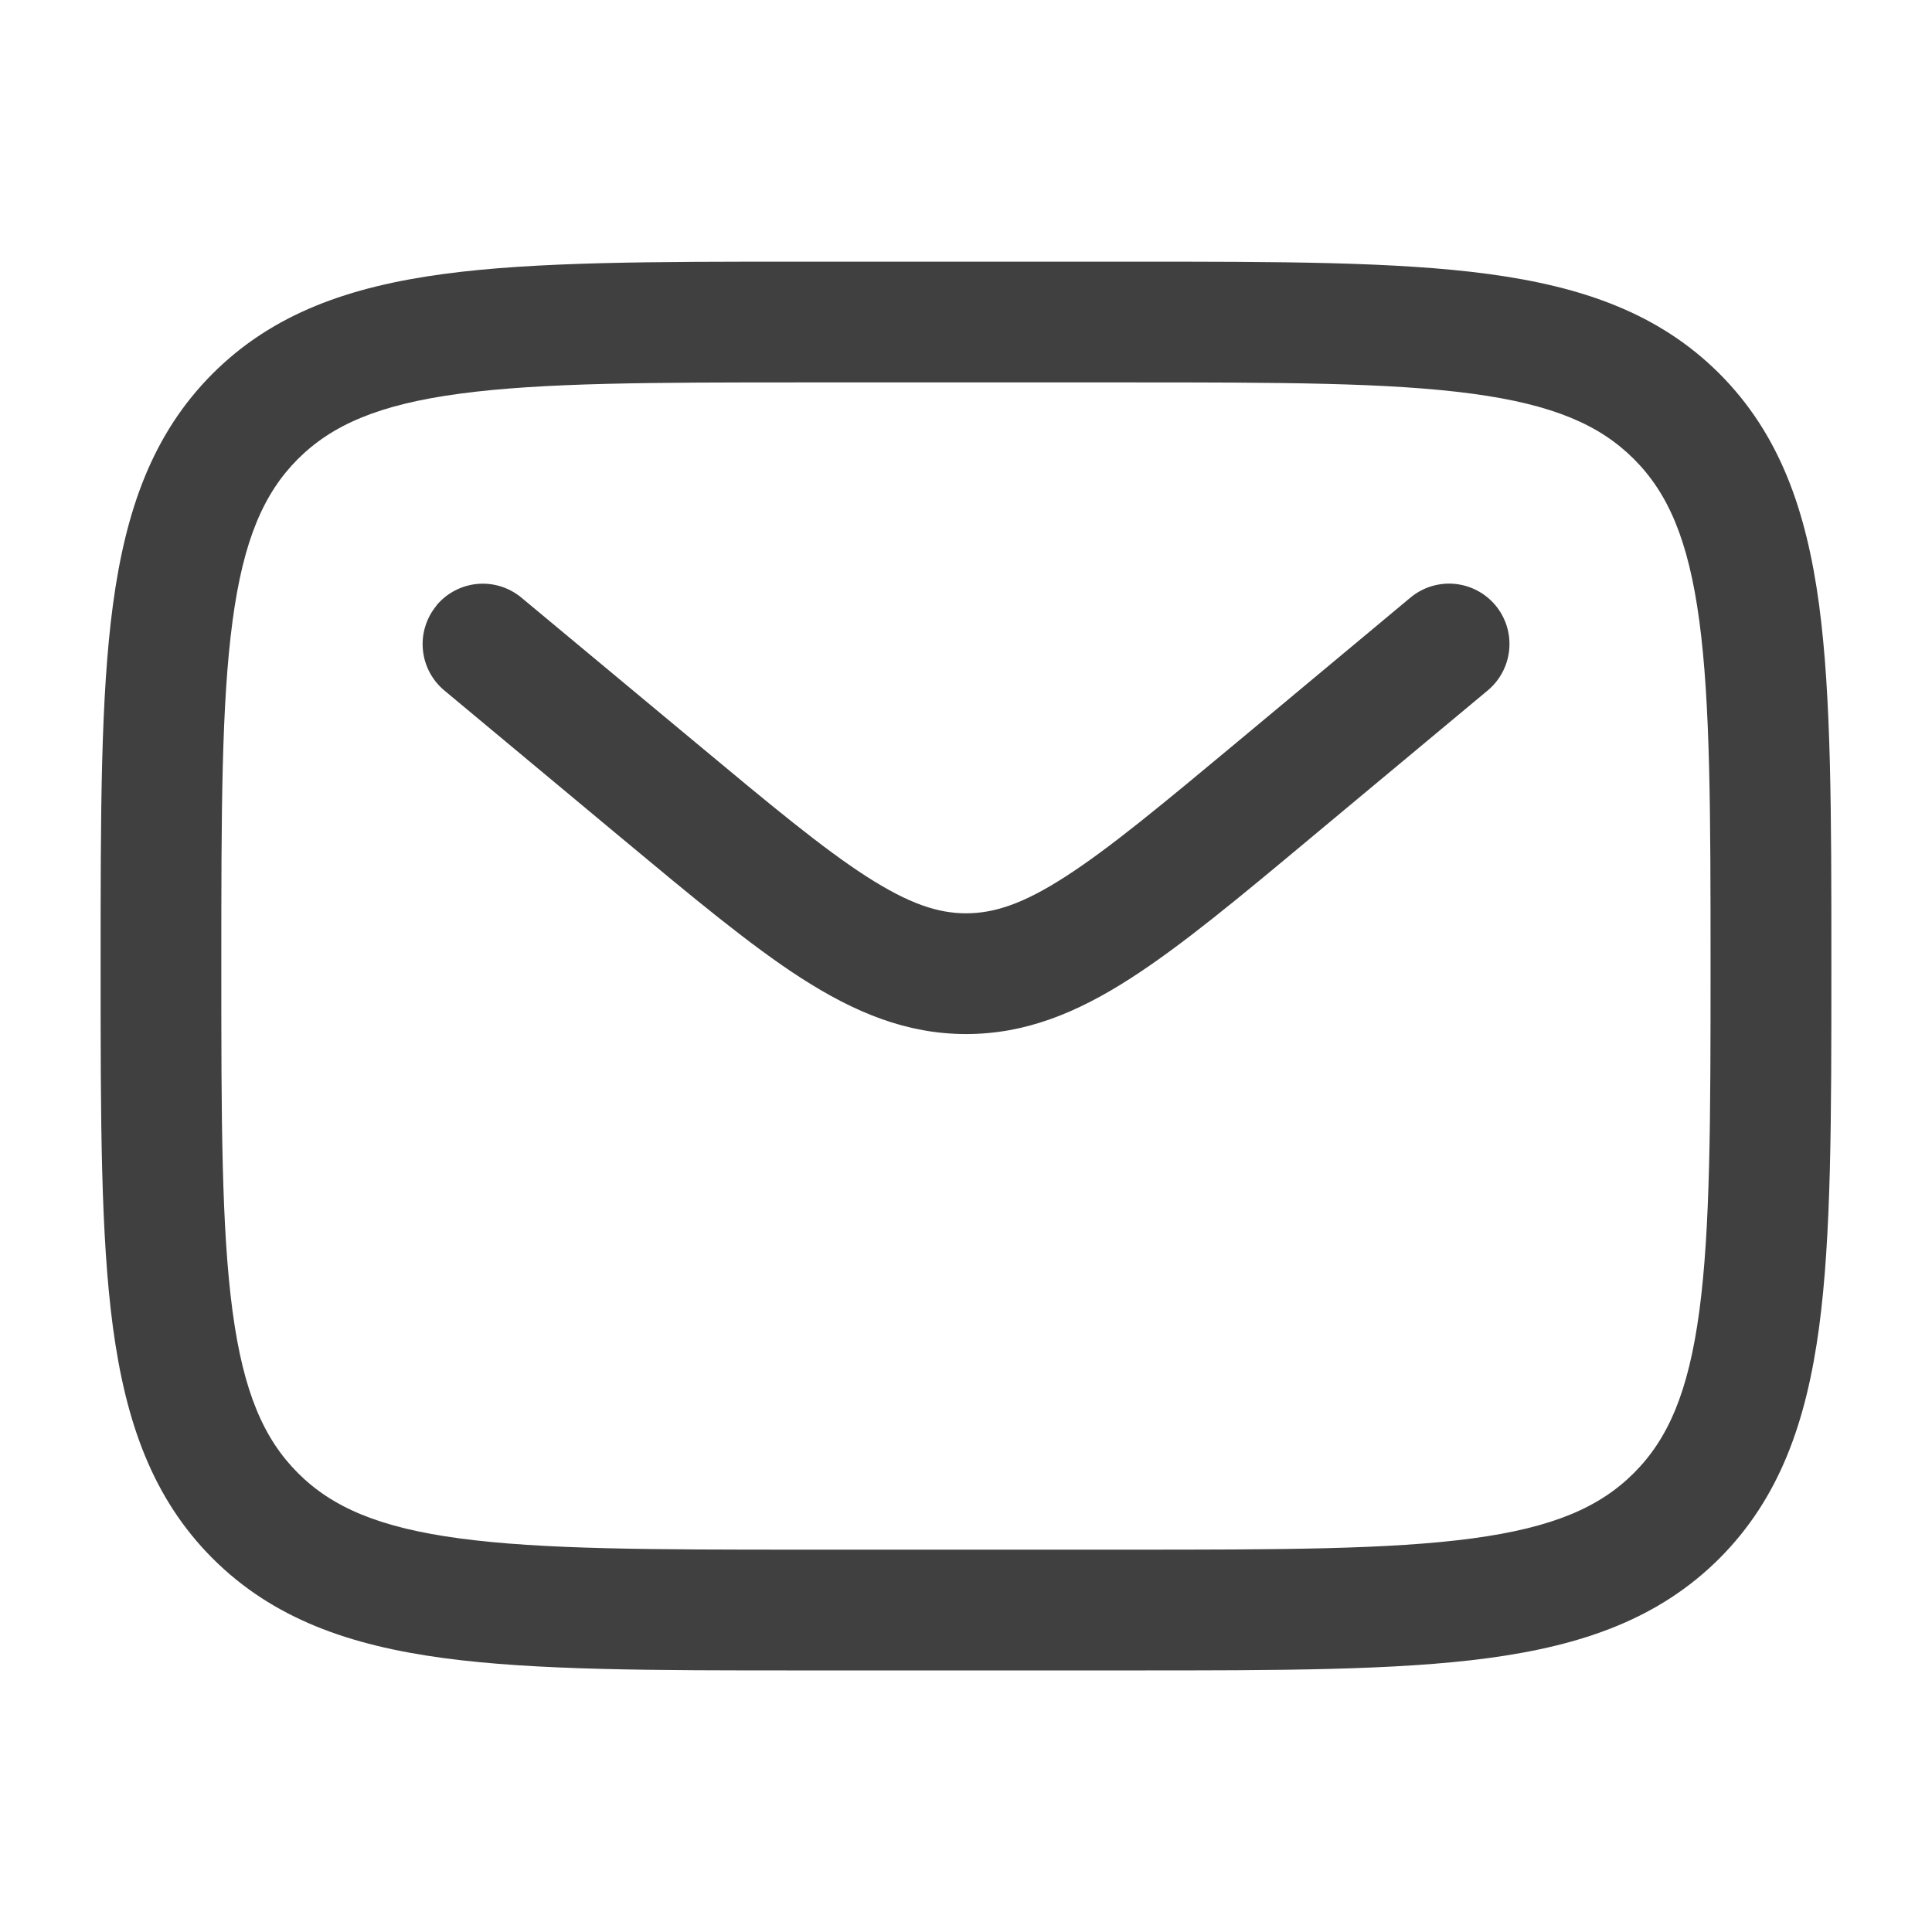
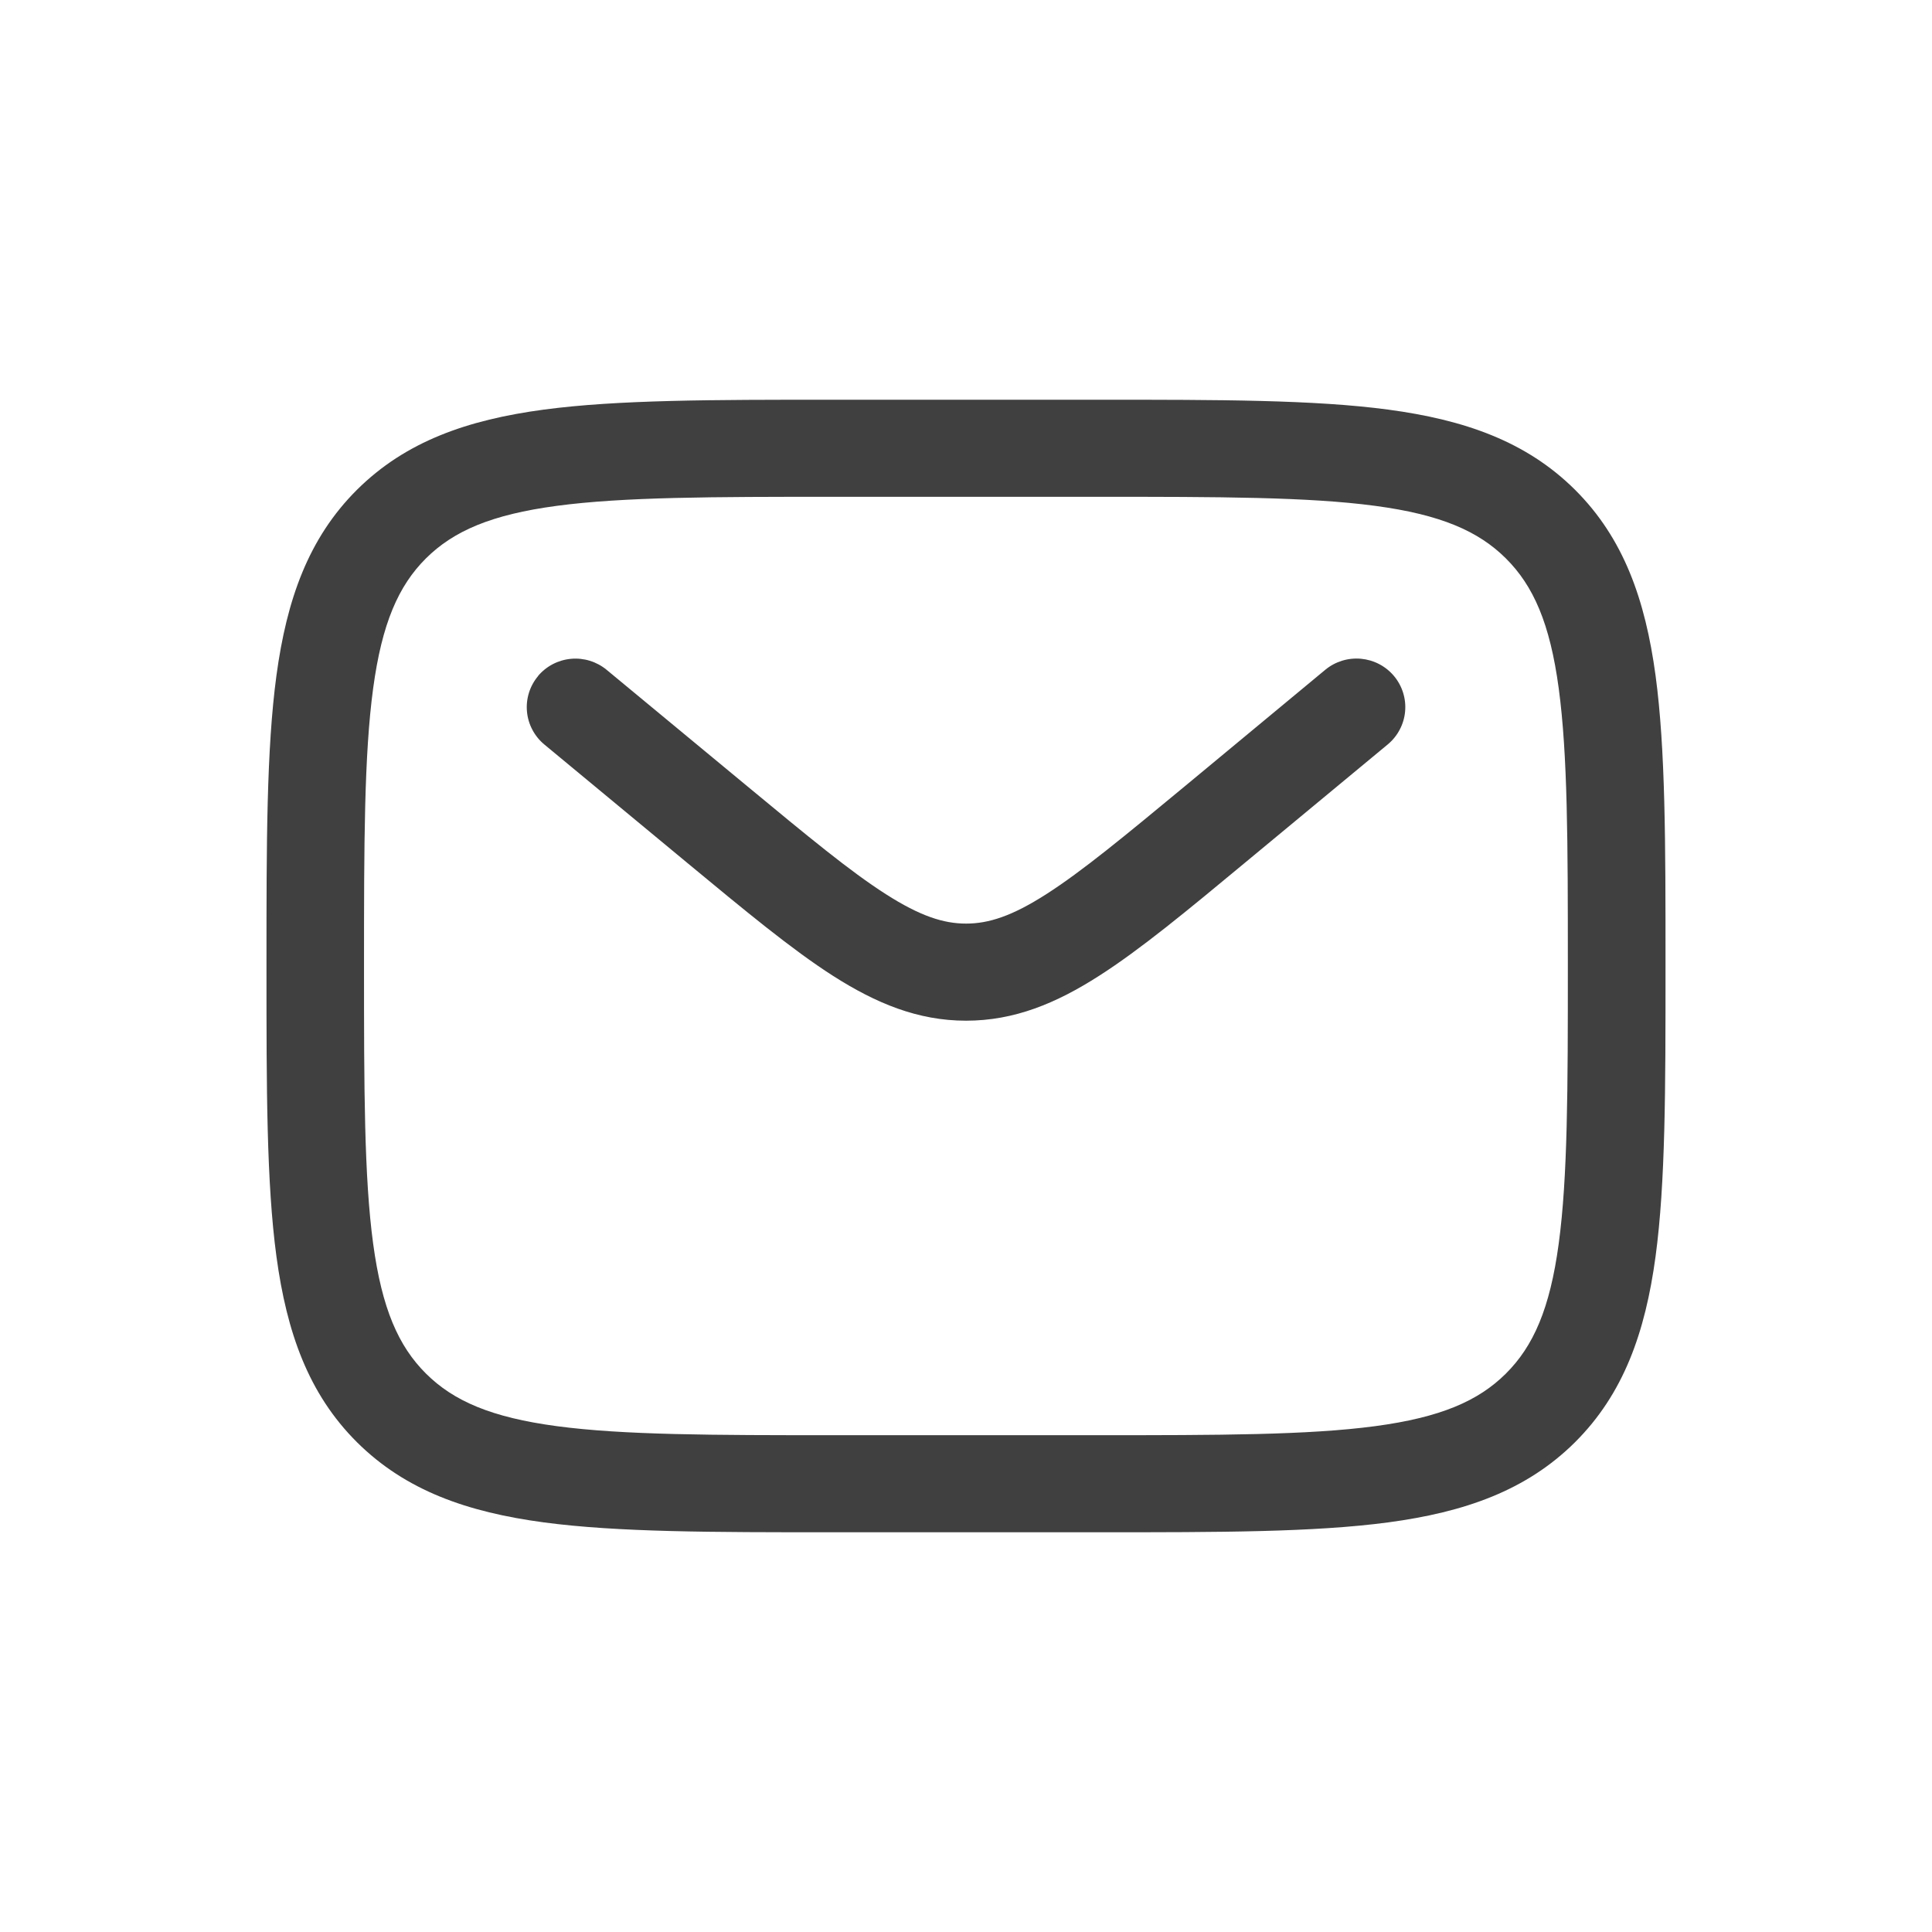
<svg xmlns="http://www.w3.org/2000/svg" width="58" height="58" viewBox="0 0 58 58" fill="none">
-   <path fill-rule="evenodd" clip-rule="evenodd" d="M24.032 7.855H33.969C38.411 7.855 41.929 7.855 44.682 8.225C47.514 8.607 49.808 9.409 51.618 11.217C53.425 13.027 54.228 15.321 54.61 18.153C54.979 20.908 54.979 24.424 54.979 28.866V29.137C54.979 33.578 54.979 37.097 54.61 39.85C54.228 42.682 53.425 44.975 51.618 46.785C49.808 48.593 47.514 49.395 44.682 49.777C41.927 50.147 38.411 50.147 33.969 50.147H24.032C19.59 50.147 16.071 50.147 13.318 49.777C10.486 49.395 8.193 48.593 6.383 46.785C4.575 44.975 3.773 42.682 3.391 39.85C3.021 37.095 3.021 33.578 3.021 29.137V28.866C3.021 24.424 3.021 20.905 3.391 18.153C3.773 15.321 4.575 13.027 6.383 11.217C8.193 9.409 10.486 8.607 13.318 8.225C16.073 7.855 19.59 7.855 24.032 7.855ZM13.799 11.819C11.368 12.145 9.966 12.759 8.942 13.781C7.922 14.803 7.308 16.205 6.982 18.636C6.648 21.121 6.644 24.393 6.644 29.001C6.644 33.61 6.648 36.885 6.982 39.369C7.308 41.798 7.922 43.199 8.944 44.221C9.966 45.244 11.368 45.858 13.799 46.184C16.284 46.517 19.556 46.522 24.164 46.522H33.831C38.44 46.522 41.714 46.517 44.199 46.184C46.627 45.858 48.029 45.244 49.051 44.221C50.074 43.199 50.687 41.798 51.014 39.366C51.347 36.882 51.352 33.61 51.352 29.001C51.352 24.393 51.347 21.121 51.014 18.634C50.687 16.205 50.074 14.803 49.051 13.781C48.029 12.759 46.627 12.145 44.196 11.819C41.714 11.485 38.44 11.48 33.831 11.48H24.164C19.556 11.48 16.286 11.485 13.799 11.819ZM13.103 18.175C13.411 17.806 13.853 17.574 14.331 17.53C14.81 17.487 15.286 17.635 15.655 17.943L20.88 22.29C23.135 24.168 24.698 25.468 26.023 26.319C27.301 27.14 28.169 27.418 29.003 27.418C29.836 27.418 30.704 27.143 31.982 26.319C33.304 25.468 34.87 24.168 37.125 22.29L42.343 17.94C42.526 17.788 42.737 17.673 42.964 17.602C43.191 17.532 43.43 17.506 43.667 17.528C43.905 17.55 44.135 17.618 44.346 17.729C44.557 17.839 44.743 17.991 44.896 18.173C45.048 18.356 45.163 18.568 45.234 18.795C45.304 19.022 45.33 19.261 45.308 19.498C45.286 19.735 45.218 19.966 45.107 20.177C44.997 20.387 44.846 20.574 44.663 20.727L39.356 25.149C37.212 26.938 35.477 28.383 33.942 29.369C32.347 30.396 30.793 31.043 29.003 31.043C27.212 31.043 25.658 30.393 24.061 29.369C22.528 28.383 20.793 26.935 18.65 25.152L13.34 20.729C13.157 20.577 13.006 20.39 12.895 20.179C12.784 19.968 12.716 19.737 12.695 19.5C12.673 19.263 12.698 19.023 12.77 18.796C12.84 18.569 12.956 18.358 13.108 18.175" fill="#404040" />
+   <path fill-rule="evenodd" clip-rule="evenodd" d="M24.984 12H33.016C36.607 12 39.451 12 41.676 12.297C43.966 12.604 45.819 13.249 47.283 14.703C48.744 16.158 49.392 18.002 49.701 20.279C50 22.493 50 25.32 50 28.891V29.109C50 32.68 50 35.509 49.701 37.721C49.392 39.998 48.744 41.842 47.283 43.297C45.819 44.751 43.966 45.396 41.676 45.703C39.449 46 36.607 46 33.016 46H24.984C21.393 46 18.549 46 16.324 45.703C14.034 45.396 12.181 44.751 10.717 43.297C9.256 41.842 8.608 39.998 8.299 37.721C8 35.507 8 32.68 8 29.109V28.891C8 25.32 8 22.491 8.299 20.279C8.608 18.002 9.256 16.158 10.717 14.703C12.181 13.249 14.034 12.604 16.324 12.297C18.551 12 21.393 12 24.984 12ZM16.713 15.186C14.747 15.449 13.614 15.942 12.786 16.764C11.962 17.586 11.466 18.713 11.202 20.667C10.932 22.664 10.928 25.295 10.928 29C10.928 32.705 10.932 35.338 11.202 37.335C11.466 39.287 11.962 40.414 12.788 41.236C13.614 42.058 14.747 42.551 16.713 42.814C18.721 43.082 21.366 43.086 25.091 43.086H32.905C36.63 43.086 39.277 43.082 41.285 42.814C43.249 42.551 44.382 42.058 45.208 41.236C46.034 40.414 46.531 39.287 46.794 37.333C47.064 35.336 47.068 32.705 47.068 29C47.068 25.295 47.064 22.664 46.794 20.665C46.531 18.713 46.034 17.586 45.208 16.764C44.382 15.942 43.249 15.449 41.283 15.186C39.277 14.918 36.63 14.914 32.905 14.914H25.091C21.366 14.914 18.723 14.918 16.713 15.186ZM16.15 20.296C16.399 19.999 16.756 19.813 17.143 19.778C17.529 19.743 17.914 19.862 18.213 20.11L22.436 23.605C24.259 25.114 25.523 26.16 26.593 26.843C27.627 27.504 28.328 27.727 29.002 27.727C29.676 27.727 30.377 27.506 31.411 26.843C32.479 26.16 33.745 25.114 35.568 23.605L39.785 20.108C39.933 19.985 40.104 19.893 40.288 19.836C40.471 19.779 40.664 19.759 40.856 19.776C41.048 19.794 41.234 19.848 41.404 19.937C41.575 20.026 41.726 20.148 41.849 20.295C41.972 20.442 42.065 20.612 42.122 20.795C42.179 20.977 42.2 21.17 42.182 21.36C42.165 21.551 42.11 21.736 42.02 21.905C41.931 22.075 41.809 22.225 41.661 22.348L37.371 25.903C35.638 27.341 34.235 28.503 32.995 29.295C31.706 30.121 30.45 30.642 29.002 30.642C27.554 30.642 26.298 30.119 25.007 29.295C23.769 28.503 22.366 27.339 20.633 25.905L16.341 22.35C16.193 22.227 16.071 22.077 15.982 21.907C15.892 21.738 15.837 21.552 15.82 21.361C15.802 21.171 15.823 20.979 15.88 20.796C15.937 20.613 16.03 20.443 16.154 20.296" fill="#404040" />
</svg>
